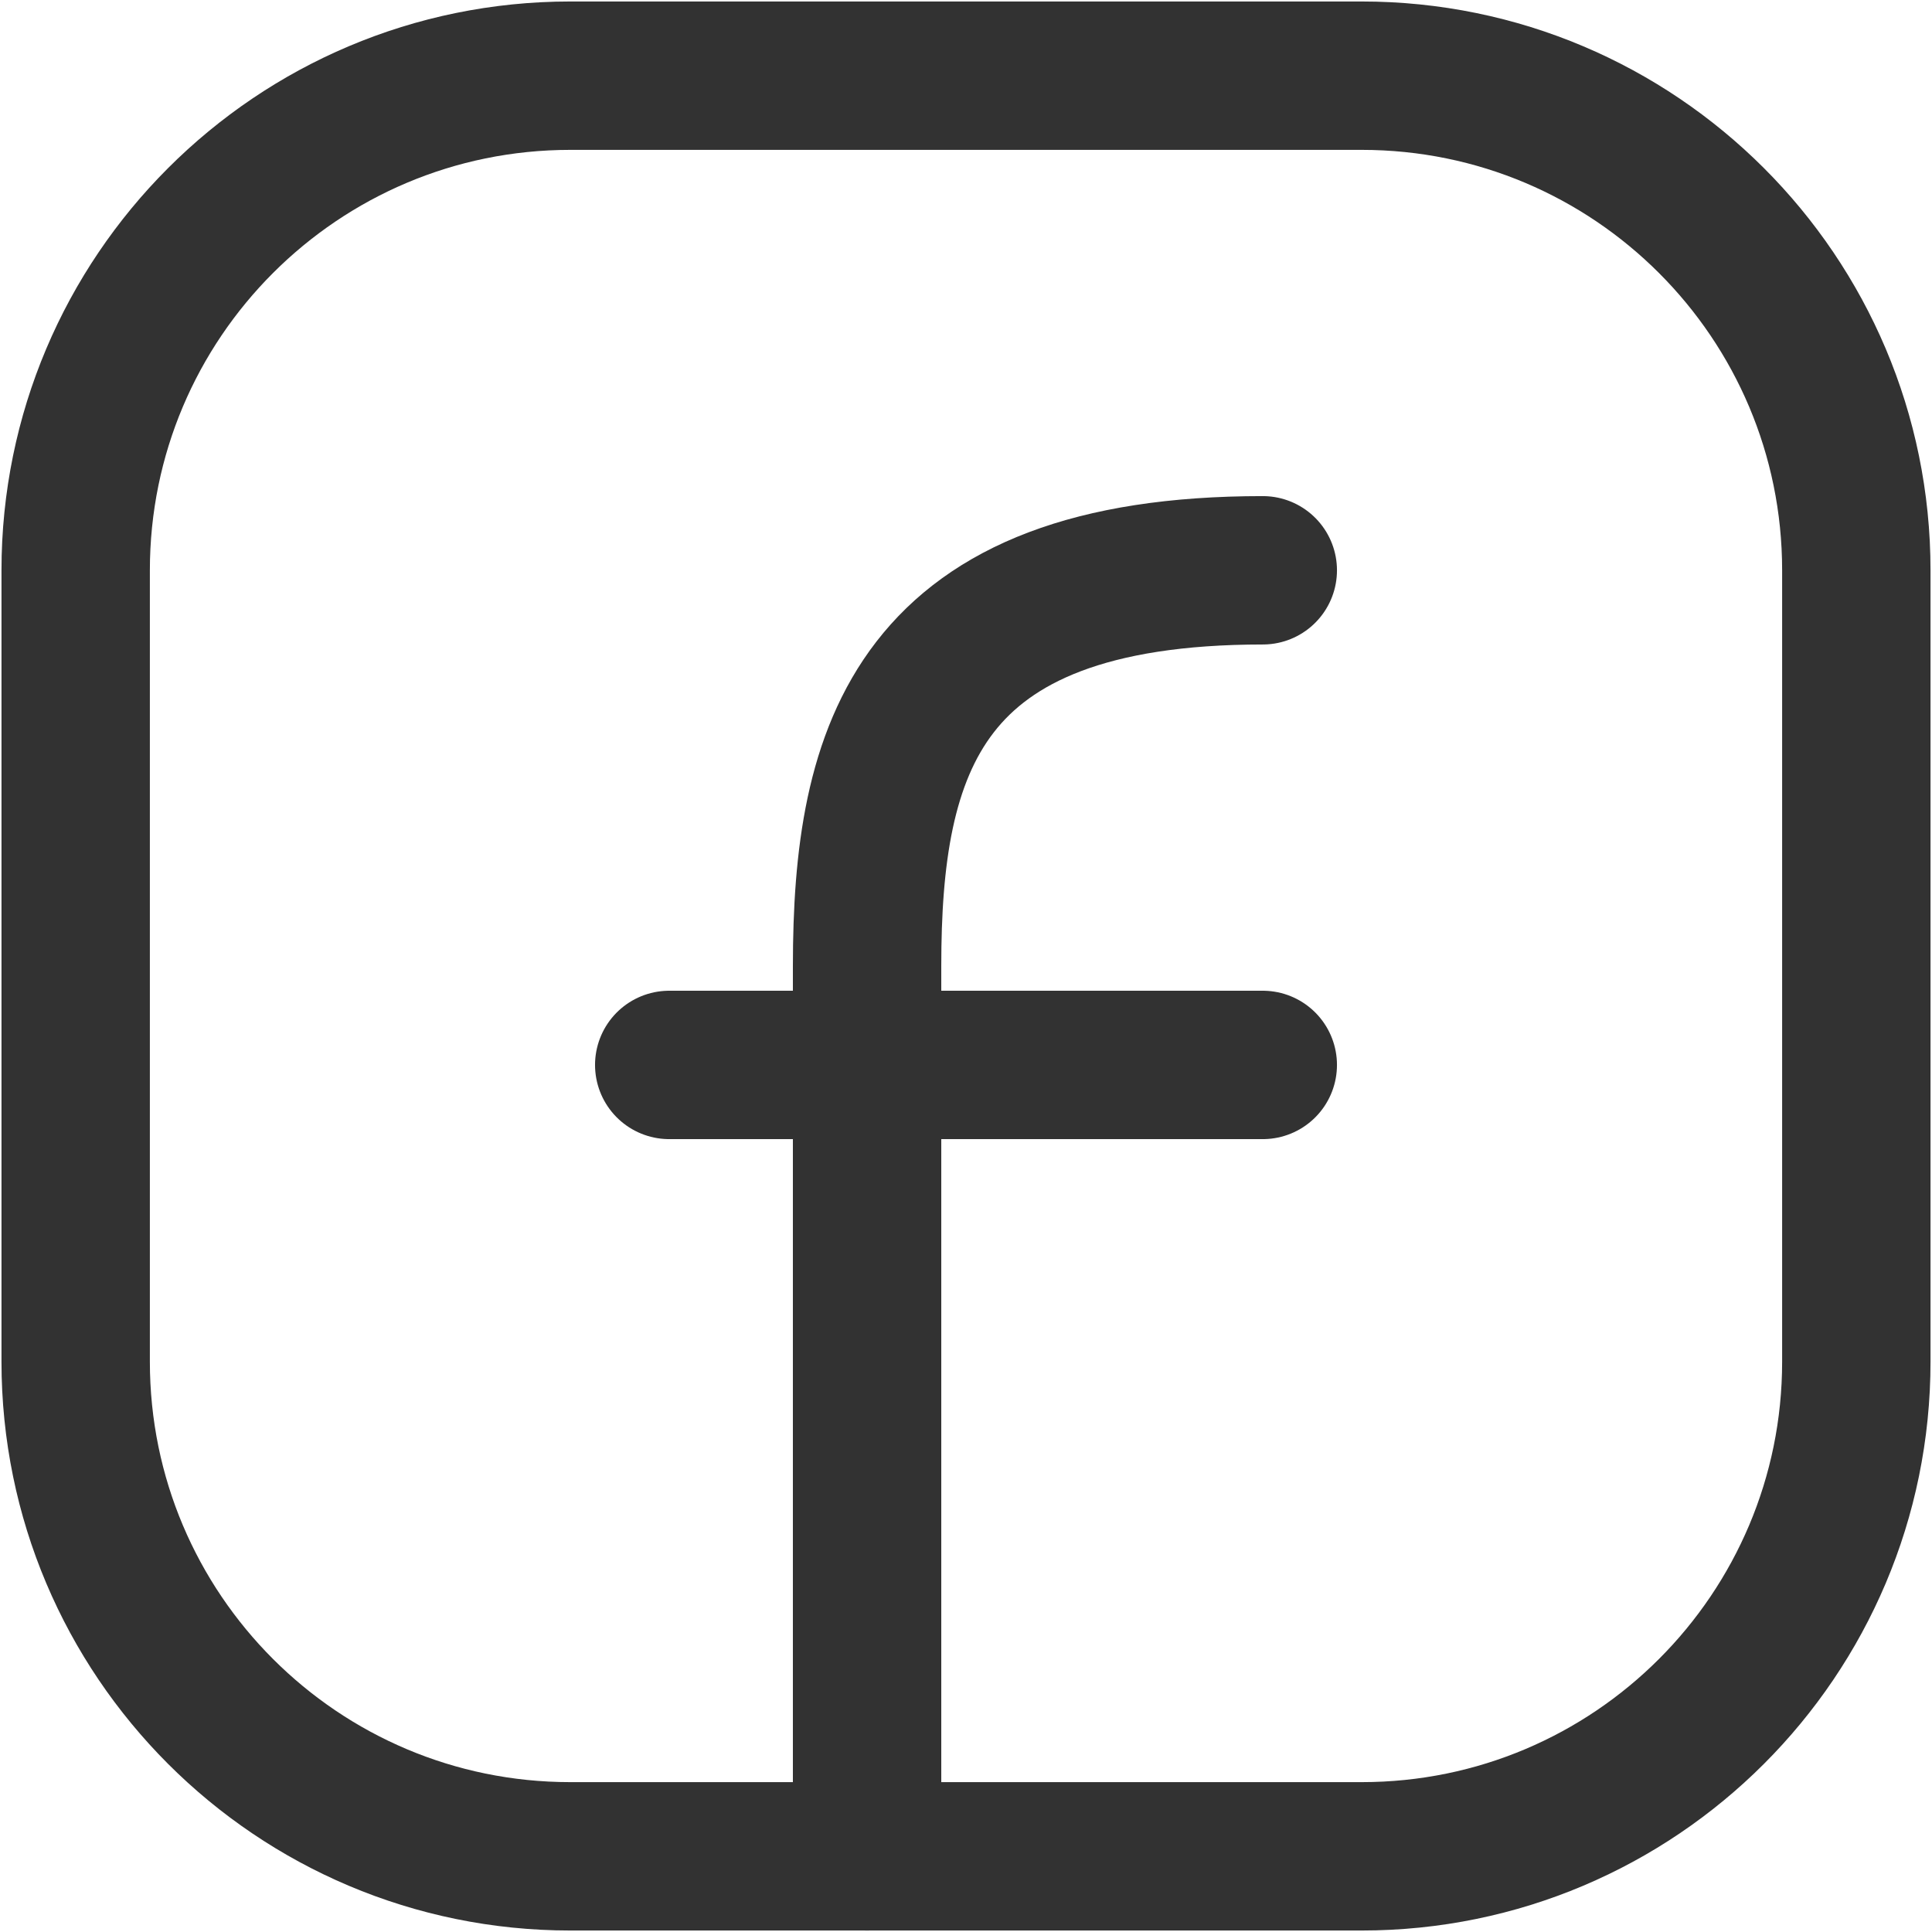
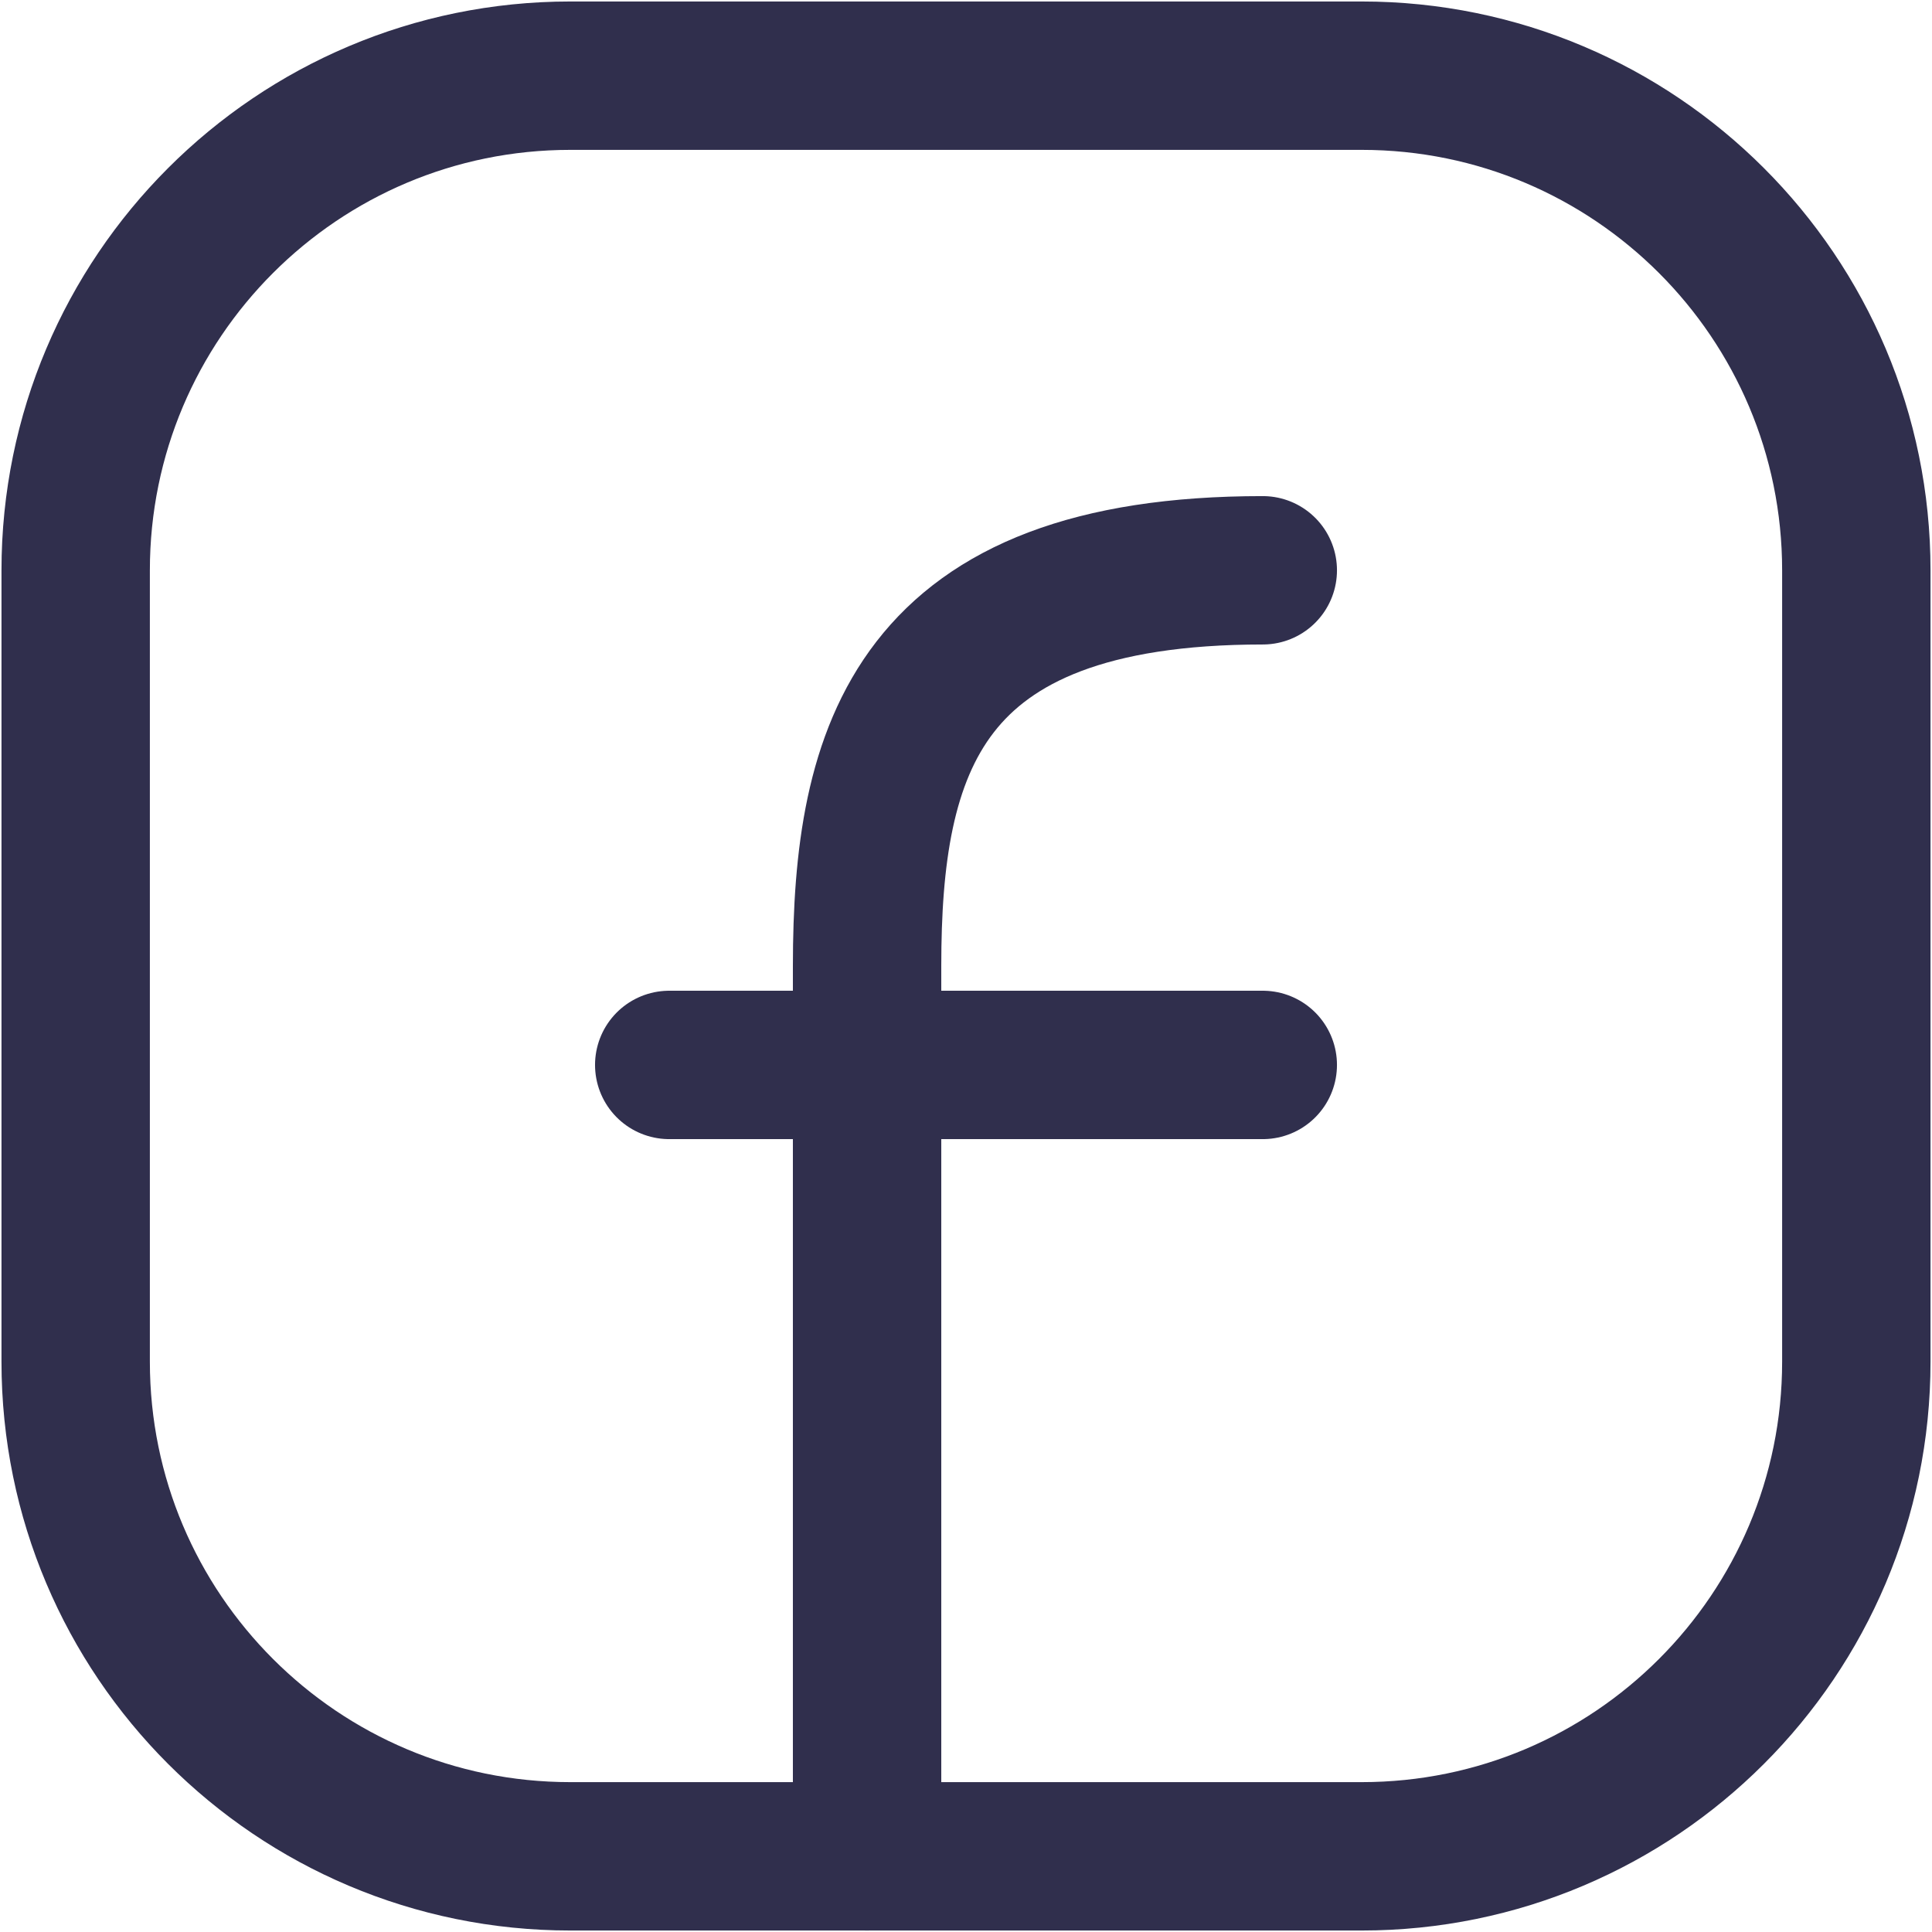
<svg xmlns="http://www.w3.org/2000/svg" width="434" height="434" viewBox="0 0 434 434" fill="none">
-   <path d="M417 128.111V305.889C417 367.253 367.253 417 305.889 417H128.111C66.746 417 17 367.253 17 305.889V128.111C17 66.746 66.746 17 128.111 17H305.889C367.253 17 417 66.746 417 128.111Z" stroke="#323232" stroke-width="33.333" stroke-linecap="round" stroke-linejoin="round" />
-   <path d="M194.779 416.999C194.779 350.332 194.779 283.666 194.779 216.999C194.779 168.388 205.891 128.11 283.668 128.11" stroke="#323232" stroke-width="33.333" stroke-linecap="round" stroke-linejoin="round" />
-   <path d="M150.334 239.223H194.778H283.667" stroke="#323232" stroke-width="33.333" stroke-linecap="round" stroke-linejoin="round" />
+   <path d="M417 128.111V305.889C417 367.253 367.253 417 305.889 417H128.111C66.746 417 17 367.253 17 305.889V128.111C17 66.746 66.746 17 128.111 17H305.889C367.253 17 417 66.746 417 128.111Z" stroke="#302F4D" stroke-width="33.333" stroke-linecap="round" stroke-linejoin="round" />
+   <path d="M194.779 416.999C194.779 350.332 194.779 283.666 194.779 216.999C194.779 168.388 205.891 128.11 283.668 128.11" stroke="#302F4D" stroke-width="33.333" stroke-linecap="round" stroke-linejoin="round" />
+   <path d="M150.334 239.223H194.778H283.667" stroke="#302F4D" stroke-width="33.333" stroke-linecap="round" stroke-linejoin="round" />
</svg>
